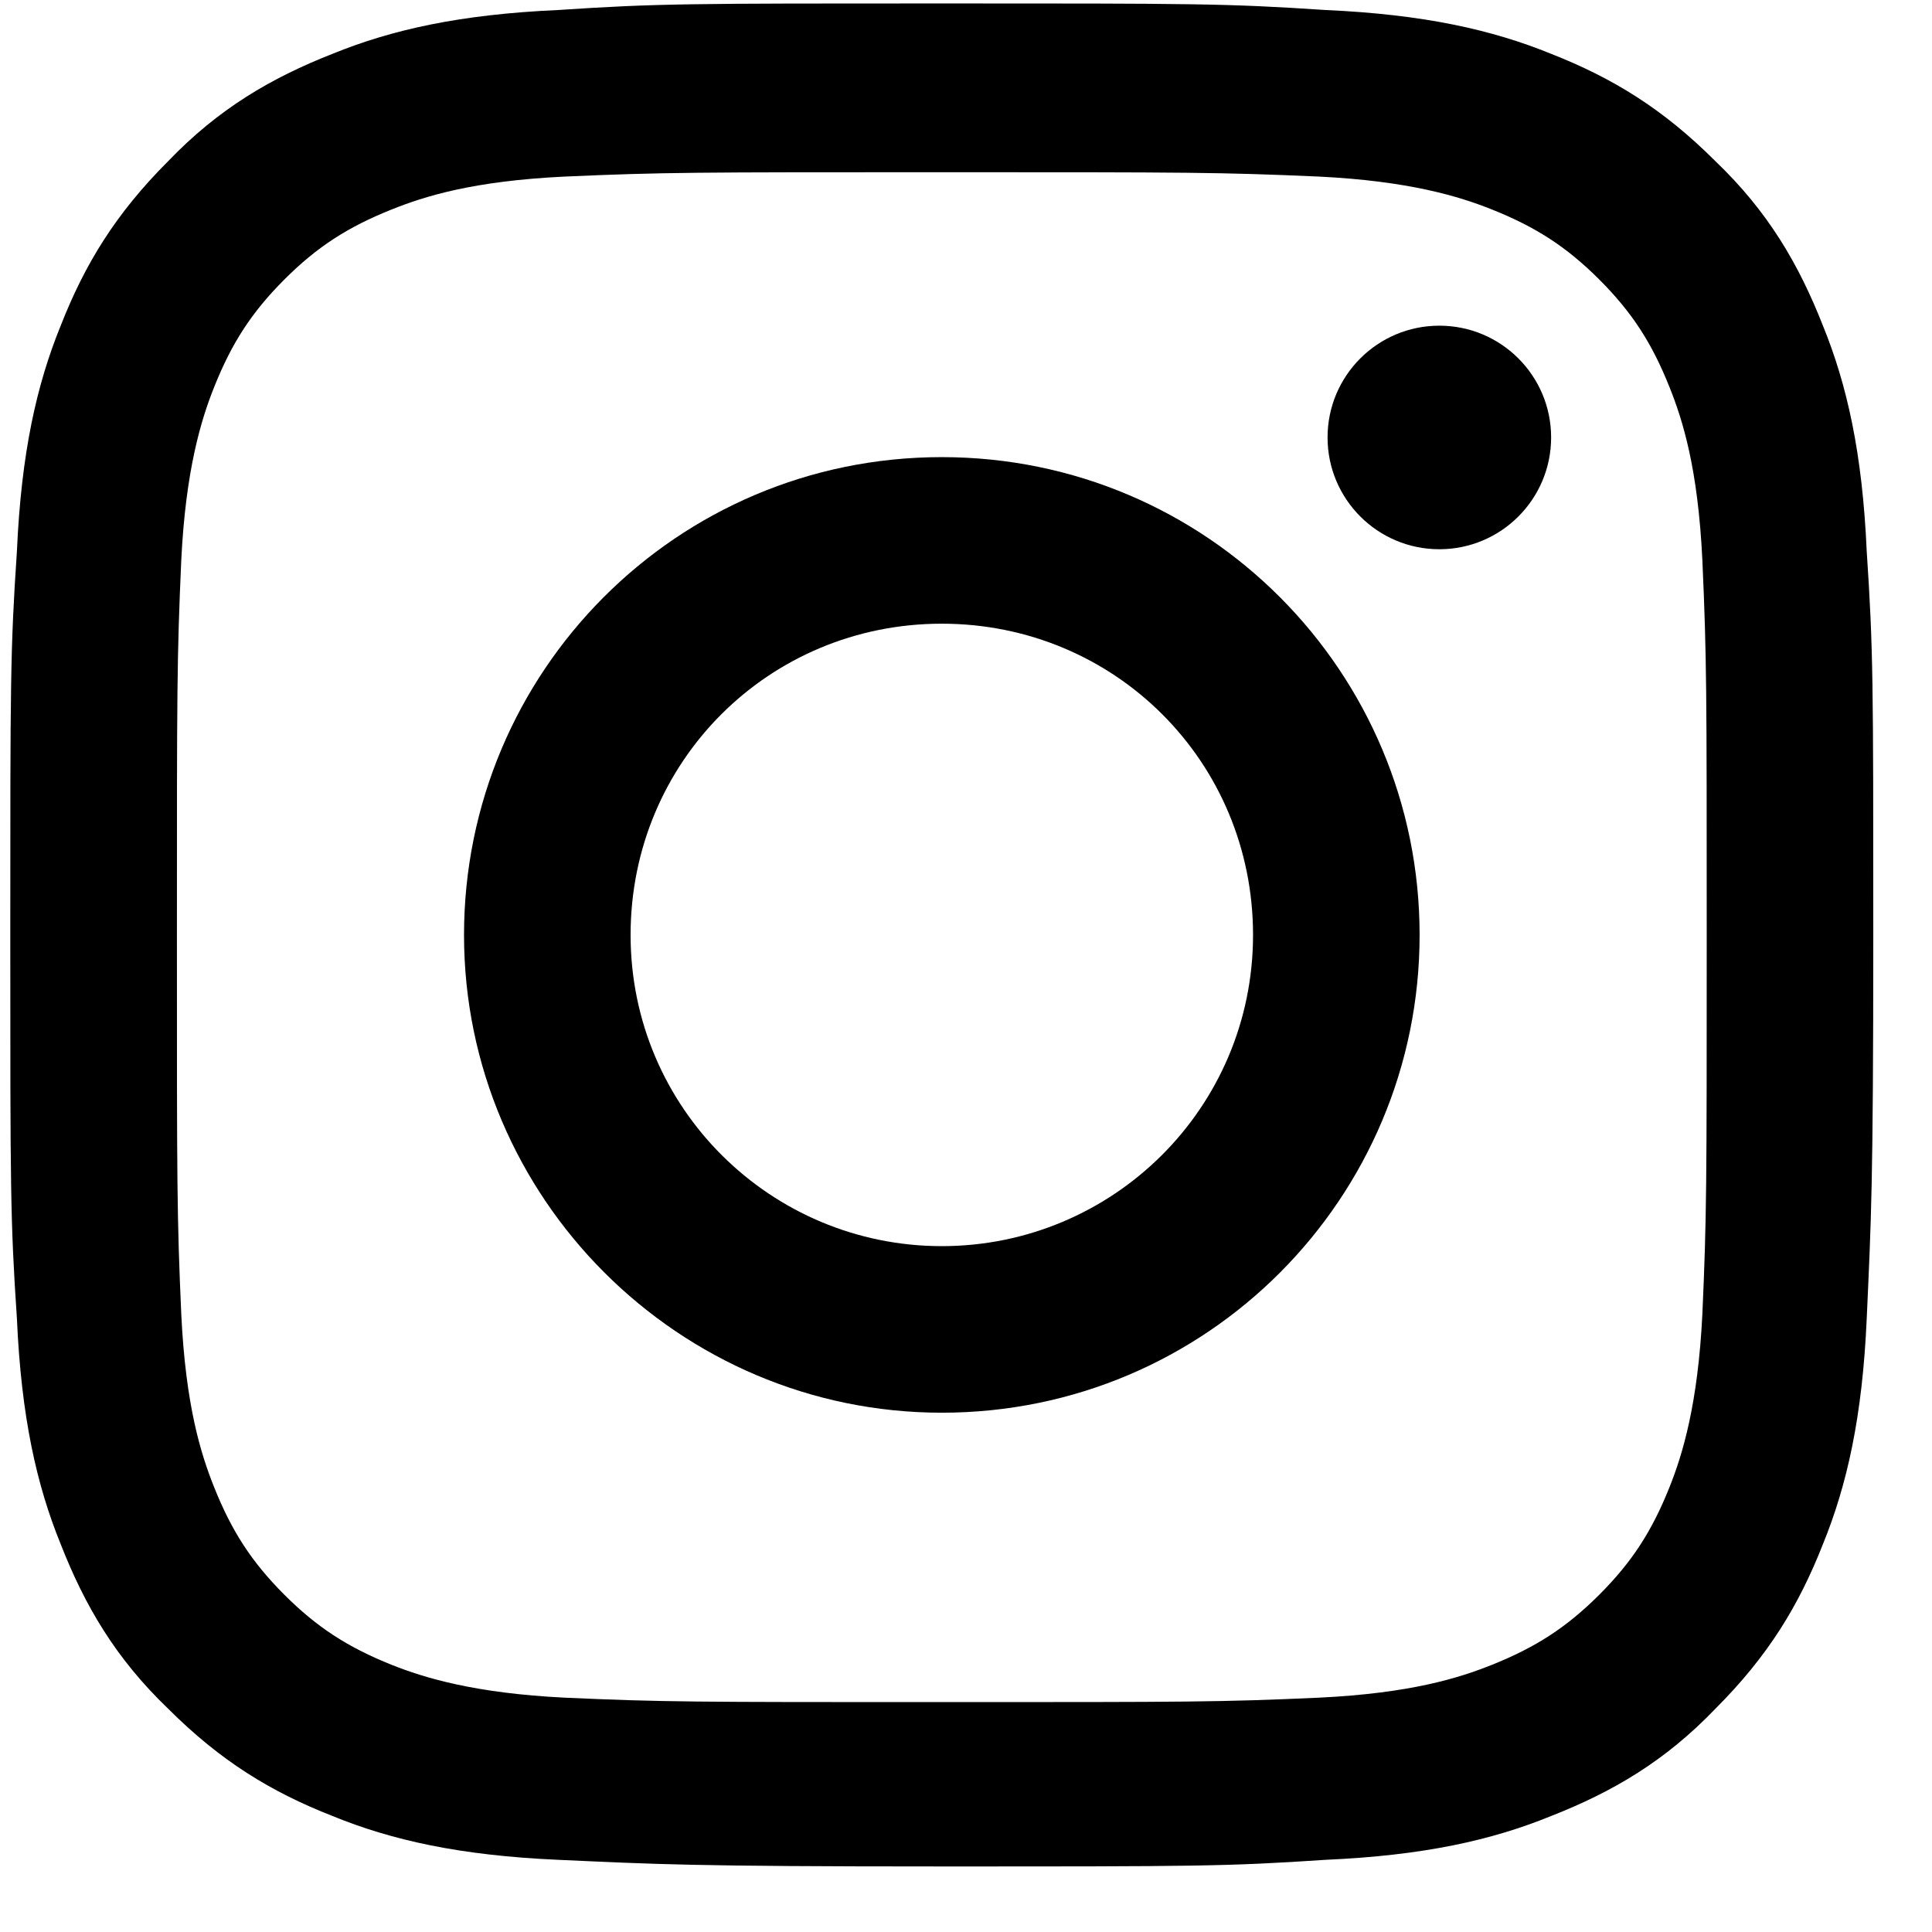
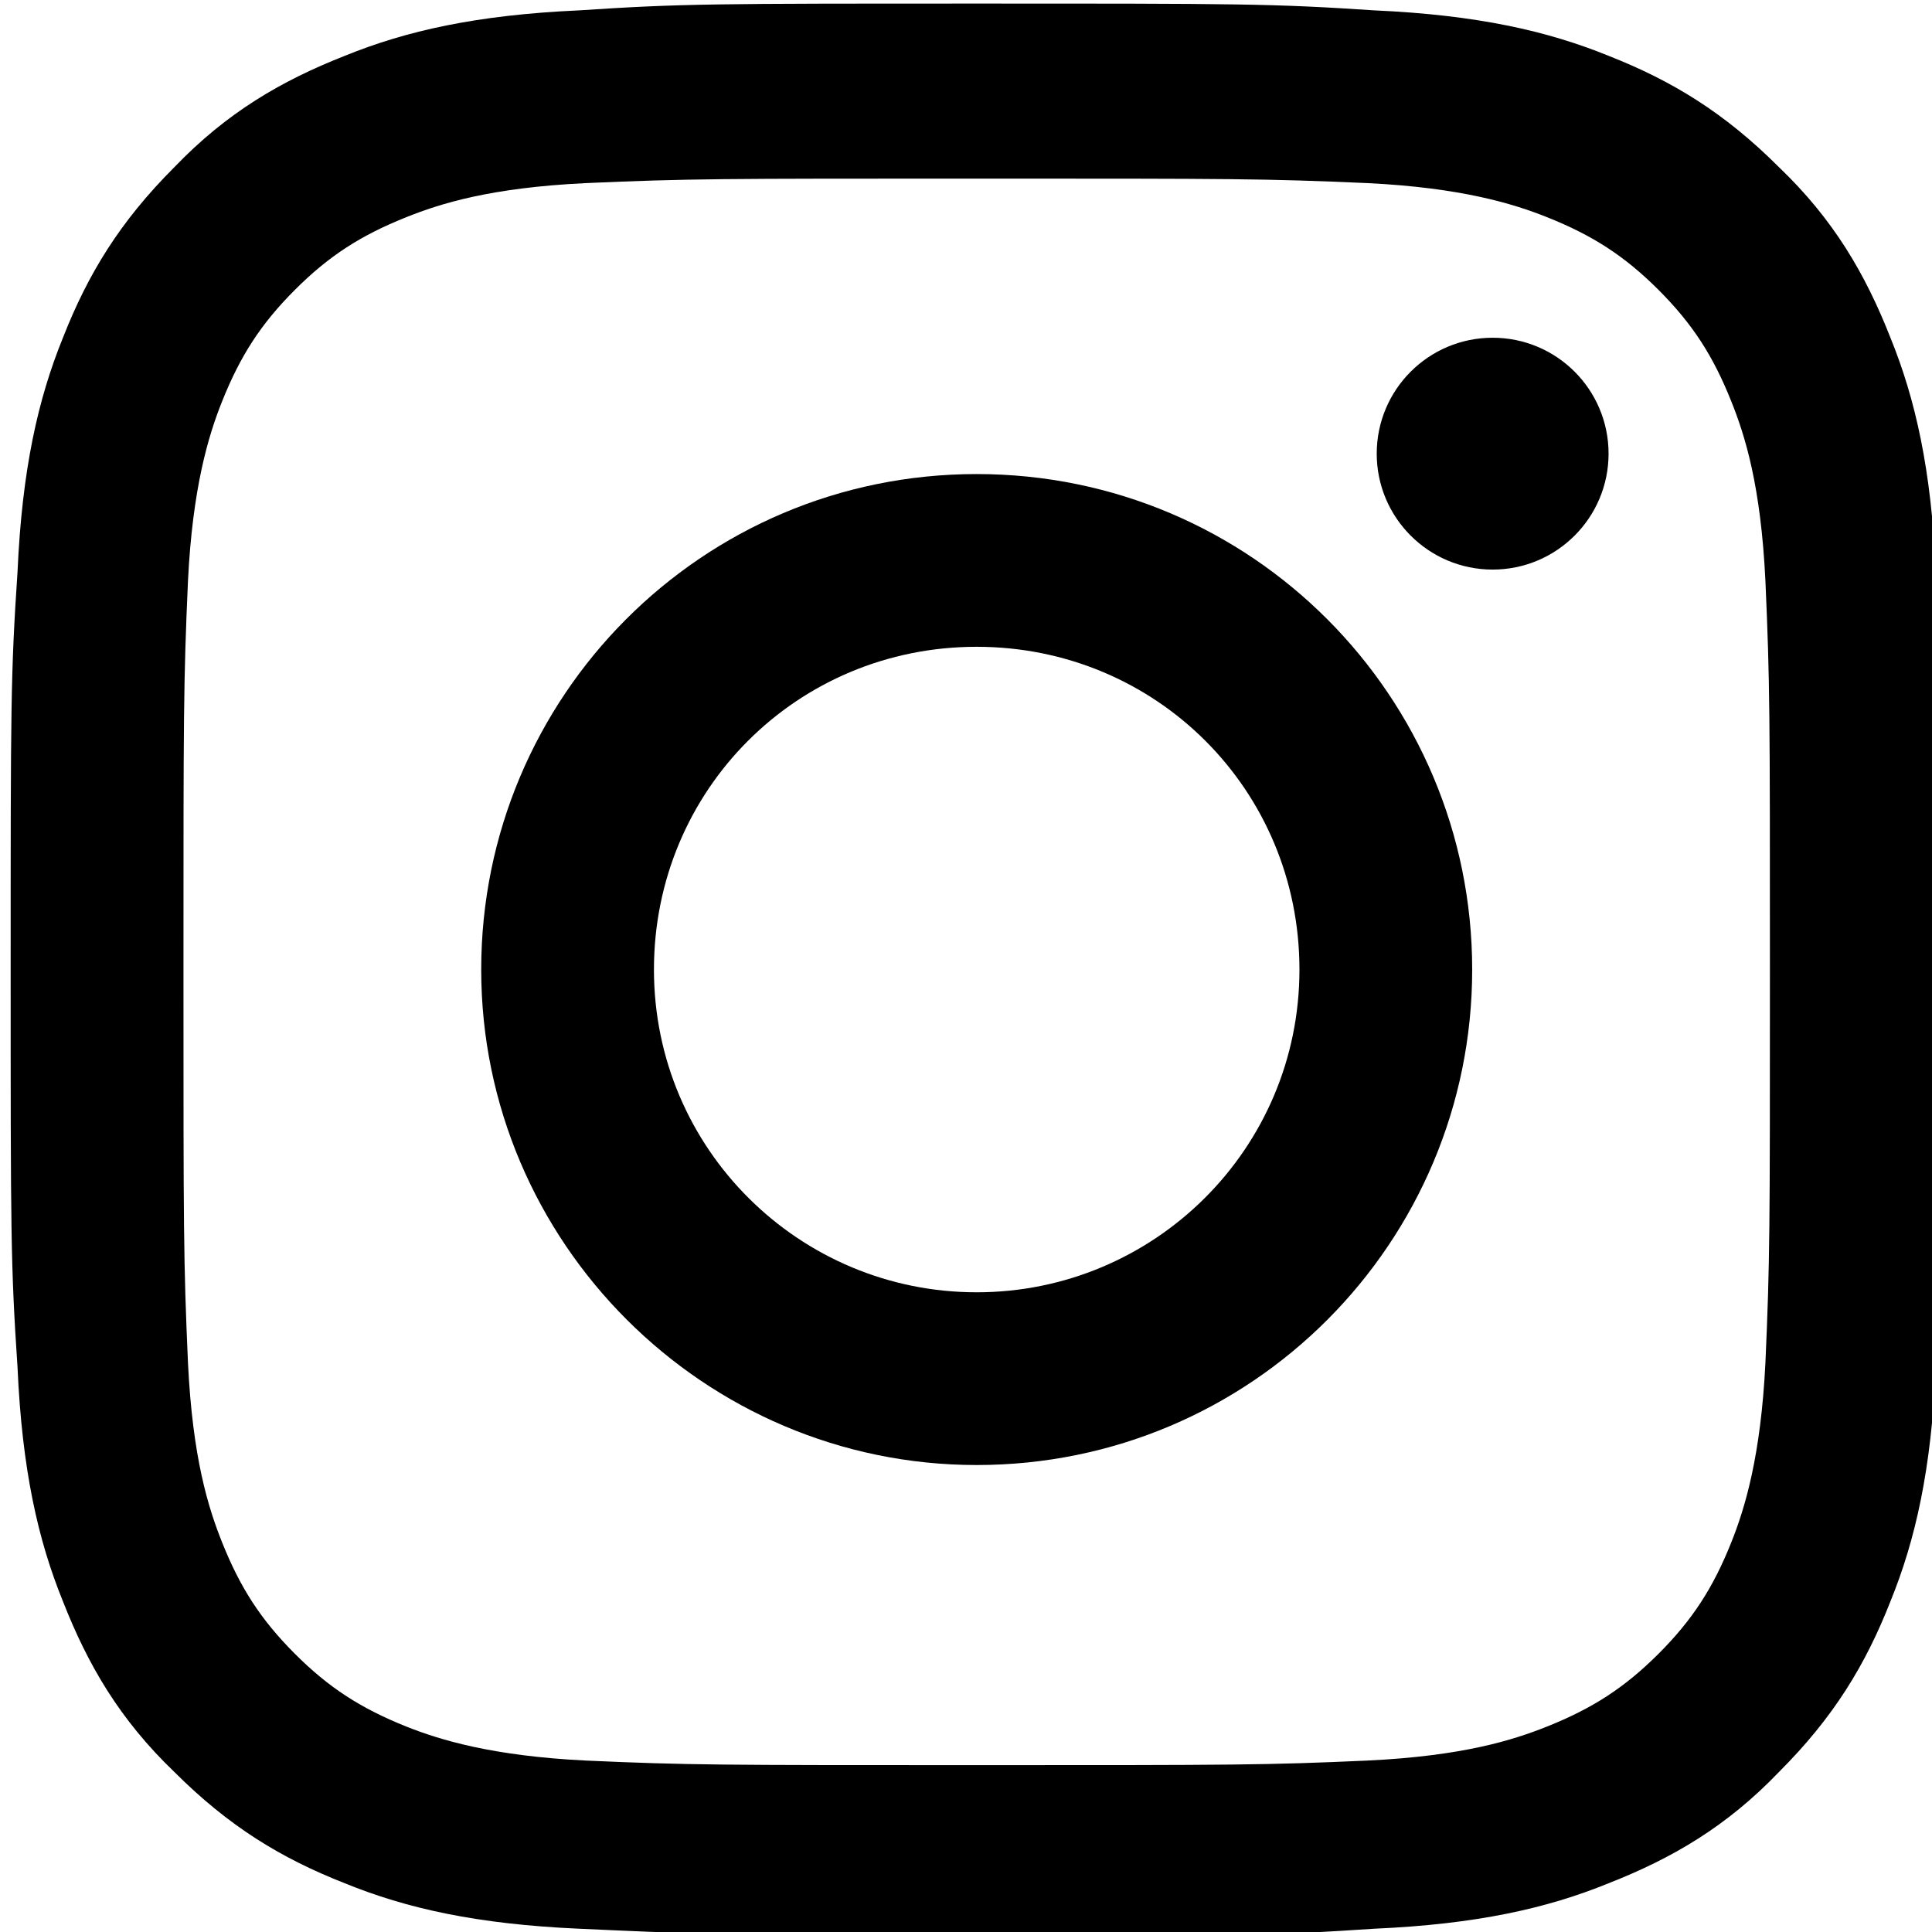
- <svg xmlns="http://www.w3.org/2000/svg" width="28" height="28" viewBox="0 0 28 28" fill="none">
+ <svg xmlns="http://www.w3.org/2000/svg" width="28" height="28" viewBox="0 0 27 27" fill="none">
  <linearGradient id="instagram-solid-gradient" gradientTransform="rotate(90)">
    <stop class="stop-color-1" stop-color="currentColor" offset="0%" />
    <stop class="stop-color-2" stop-color="currentColor" offset="100%" />
  </linearGradient>
  <g fill="url(#instagram-solid-gradient)">
    <path d="M13.649 2.496C17.239 2.496 17.683 2.496 19.113 2.559C20.415 2.623 21.146 2.845 21.622 3.036C22.258 3.29 22.702 3.576 23.179 4.052C23.655 4.529 23.941 4.973 24.195 5.609C24.386 6.085 24.608 6.784 24.672 8.118C24.735 9.547 24.735 9.96 24.735 13.582C24.735 17.203 24.735 17.616 24.672 19.045C24.608 20.348 24.386 21.078 24.195 21.555C23.941 22.19 23.655 22.634 23.179 23.111C22.702 23.587 22.258 23.873 21.622 24.128C21.146 24.318 20.447 24.54 19.113 24.604C17.683 24.668 17.271 24.668 13.649 24.668C10.06 24.668 9.615 24.668 8.186 24.604C6.884 24.54 6.153 24.318 5.676 24.128C5.041 23.873 4.596 23.587 4.12 23.111C3.644 22.634 3.358 22.19 3.104 21.555C2.913 21.078 2.691 20.379 2.627 19.045C2.564 17.616 2.564 17.203 2.564 13.582C2.564 9.96 2.564 9.547 2.627 8.118C2.691 6.816 2.913 6.085 3.104 5.609C3.358 4.973 3.644 4.529 4.12 4.052C4.596 3.576 5.041 3.29 5.676 3.036C6.153 2.845 6.852 2.623 8.186 2.559C9.615 2.496 10.06 2.496 13.649 2.496ZM13.649 0.05C9.996 0.05 9.52 0.05 8.091 0.145C6.661 0.209 5.676 0.431 4.819 0.78C3.929 1.13 3.167 1.575 2.436 2.337C1.674 3.099 1.229 3.83 0.88 4.719C0.531 5.577 0.308 6.562 0.245 7.991C0.149 9.42 0.149 9.897 0.149 13.55C0.149 17.203 0.149 17.679 0.245 19.109C0.308 20.538 0.531 21.523 0.88 22.38C1.229 23.27 1.674 24.032 2.436 24.763C3.199 25.525 3.929 25.97 4.819 26.319C5.676 26.669 6.661 26.891 8.091 26.954C9.52 27.018 9.996 27.05 13.649 27.05C17.302 27.05 17.779 27.05 19.208 26.954C20.638 26.891 21.622 26.669 22.48 26.319C23.369 25.97 24.132 25.525 24.862 24.763C25.625 24 26.069 23.27 26.419 22.38C26.768 21.523 26.991 20.538 27.054 19.109C27.118 17.679 27.149 17.203 27.149 13.55C27.149 9.897 27.149 9.42 27.054 7.991C26.991 6.562 26.768 5.577 26.419 4.719C26.069 3.83 25.625 3.067 24.862 2.337C24.1 1.575 23.369 1.13 22.48 0.78C21.622 0.431 20.638 0.209 19.208 0.145C17.779 0.05 17.302 0.05 13.649 0.05Z" />
    <path d="M13.649 6.625C9.806 6.625 6.725 9.738 6.725 13.55C6.725 17.361 9.838 20.474 13.649 20.474C17.493 20.474 20.574 17.361 20.574 13.55C20.574 9.738 17.493 6.625 13.649 6.625ZM13.649 18.06C11.172 18.06 9.139 16.059 9.139 13.55C9.139 11.04 11.14 9.039 13.649 9.039C16.159 9.039 18.16 11.04 18.16 13.55C18.16 16.059 16.127 18.06 13.649 18.06Z" />
    <path d="M20.86 7.96C21.755 7.96 22.48 7.234 22.48 6.34C22.48 5.445 21.755 4.72 20.86 4.72C19.965 4.72 19.24 5.445 19.24 6.34C19.24 7.234 19.965 7.96 20.86 7.96Z" />
  </g>
</svg>
